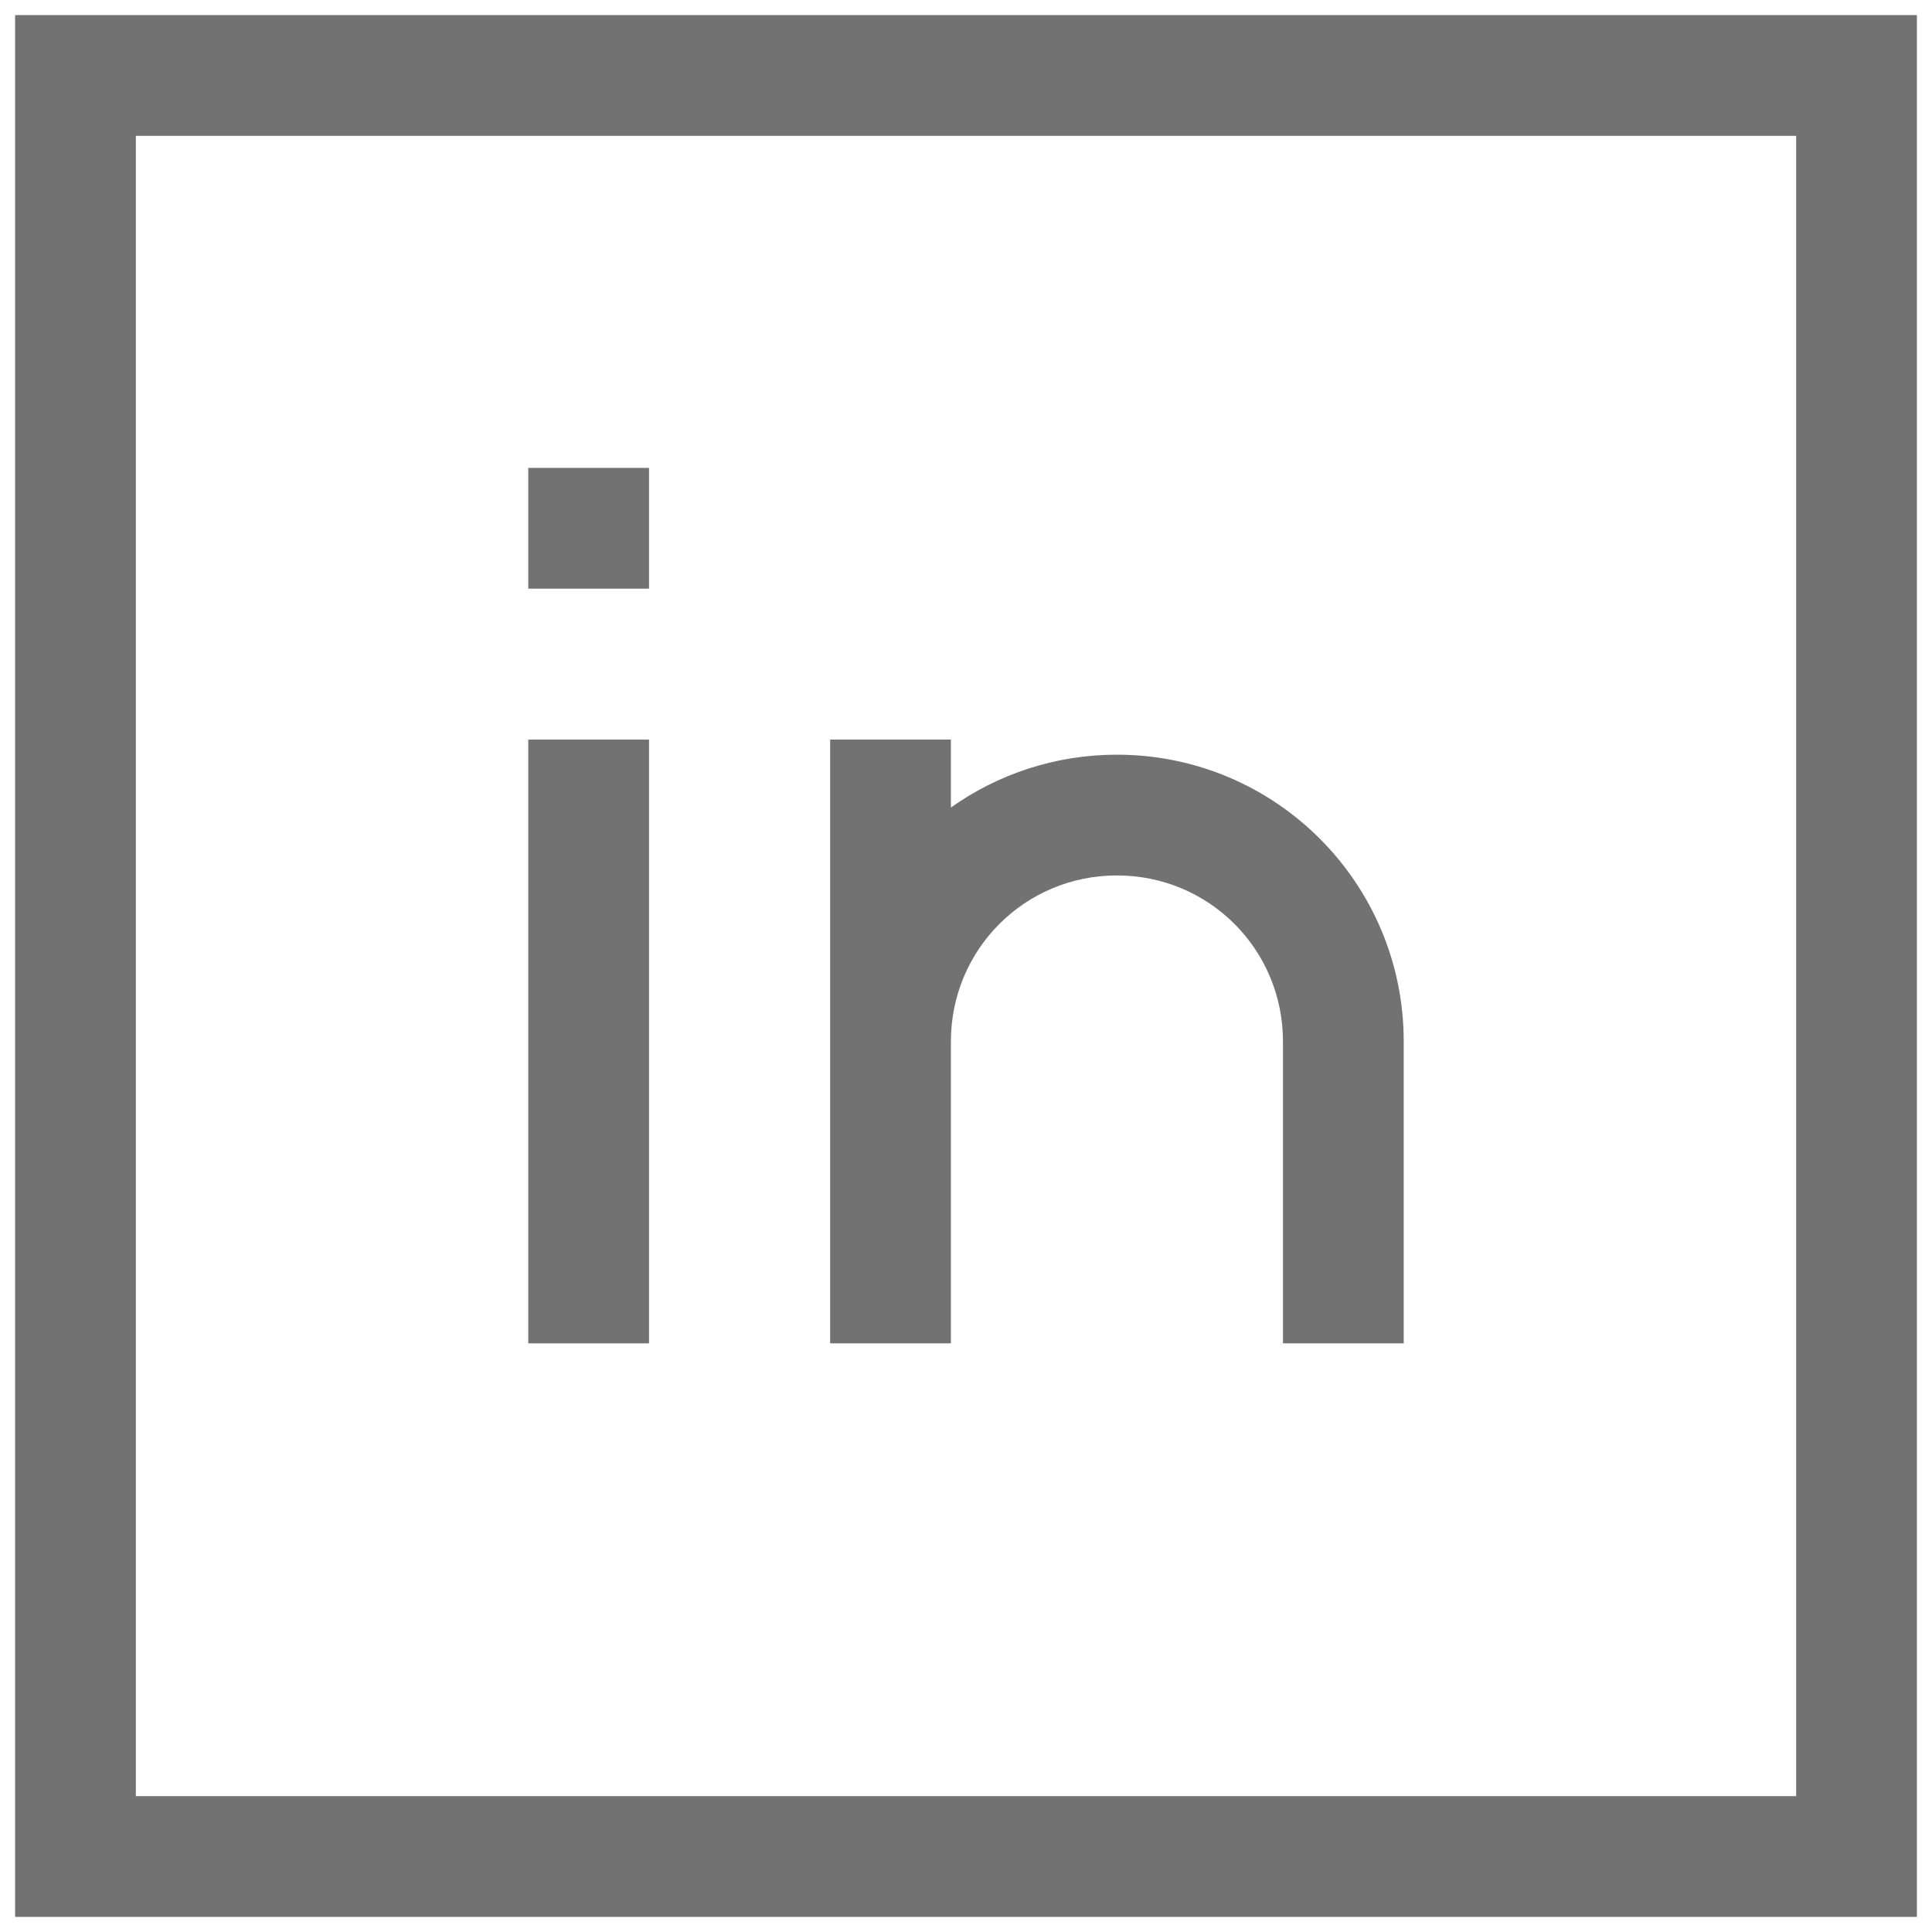
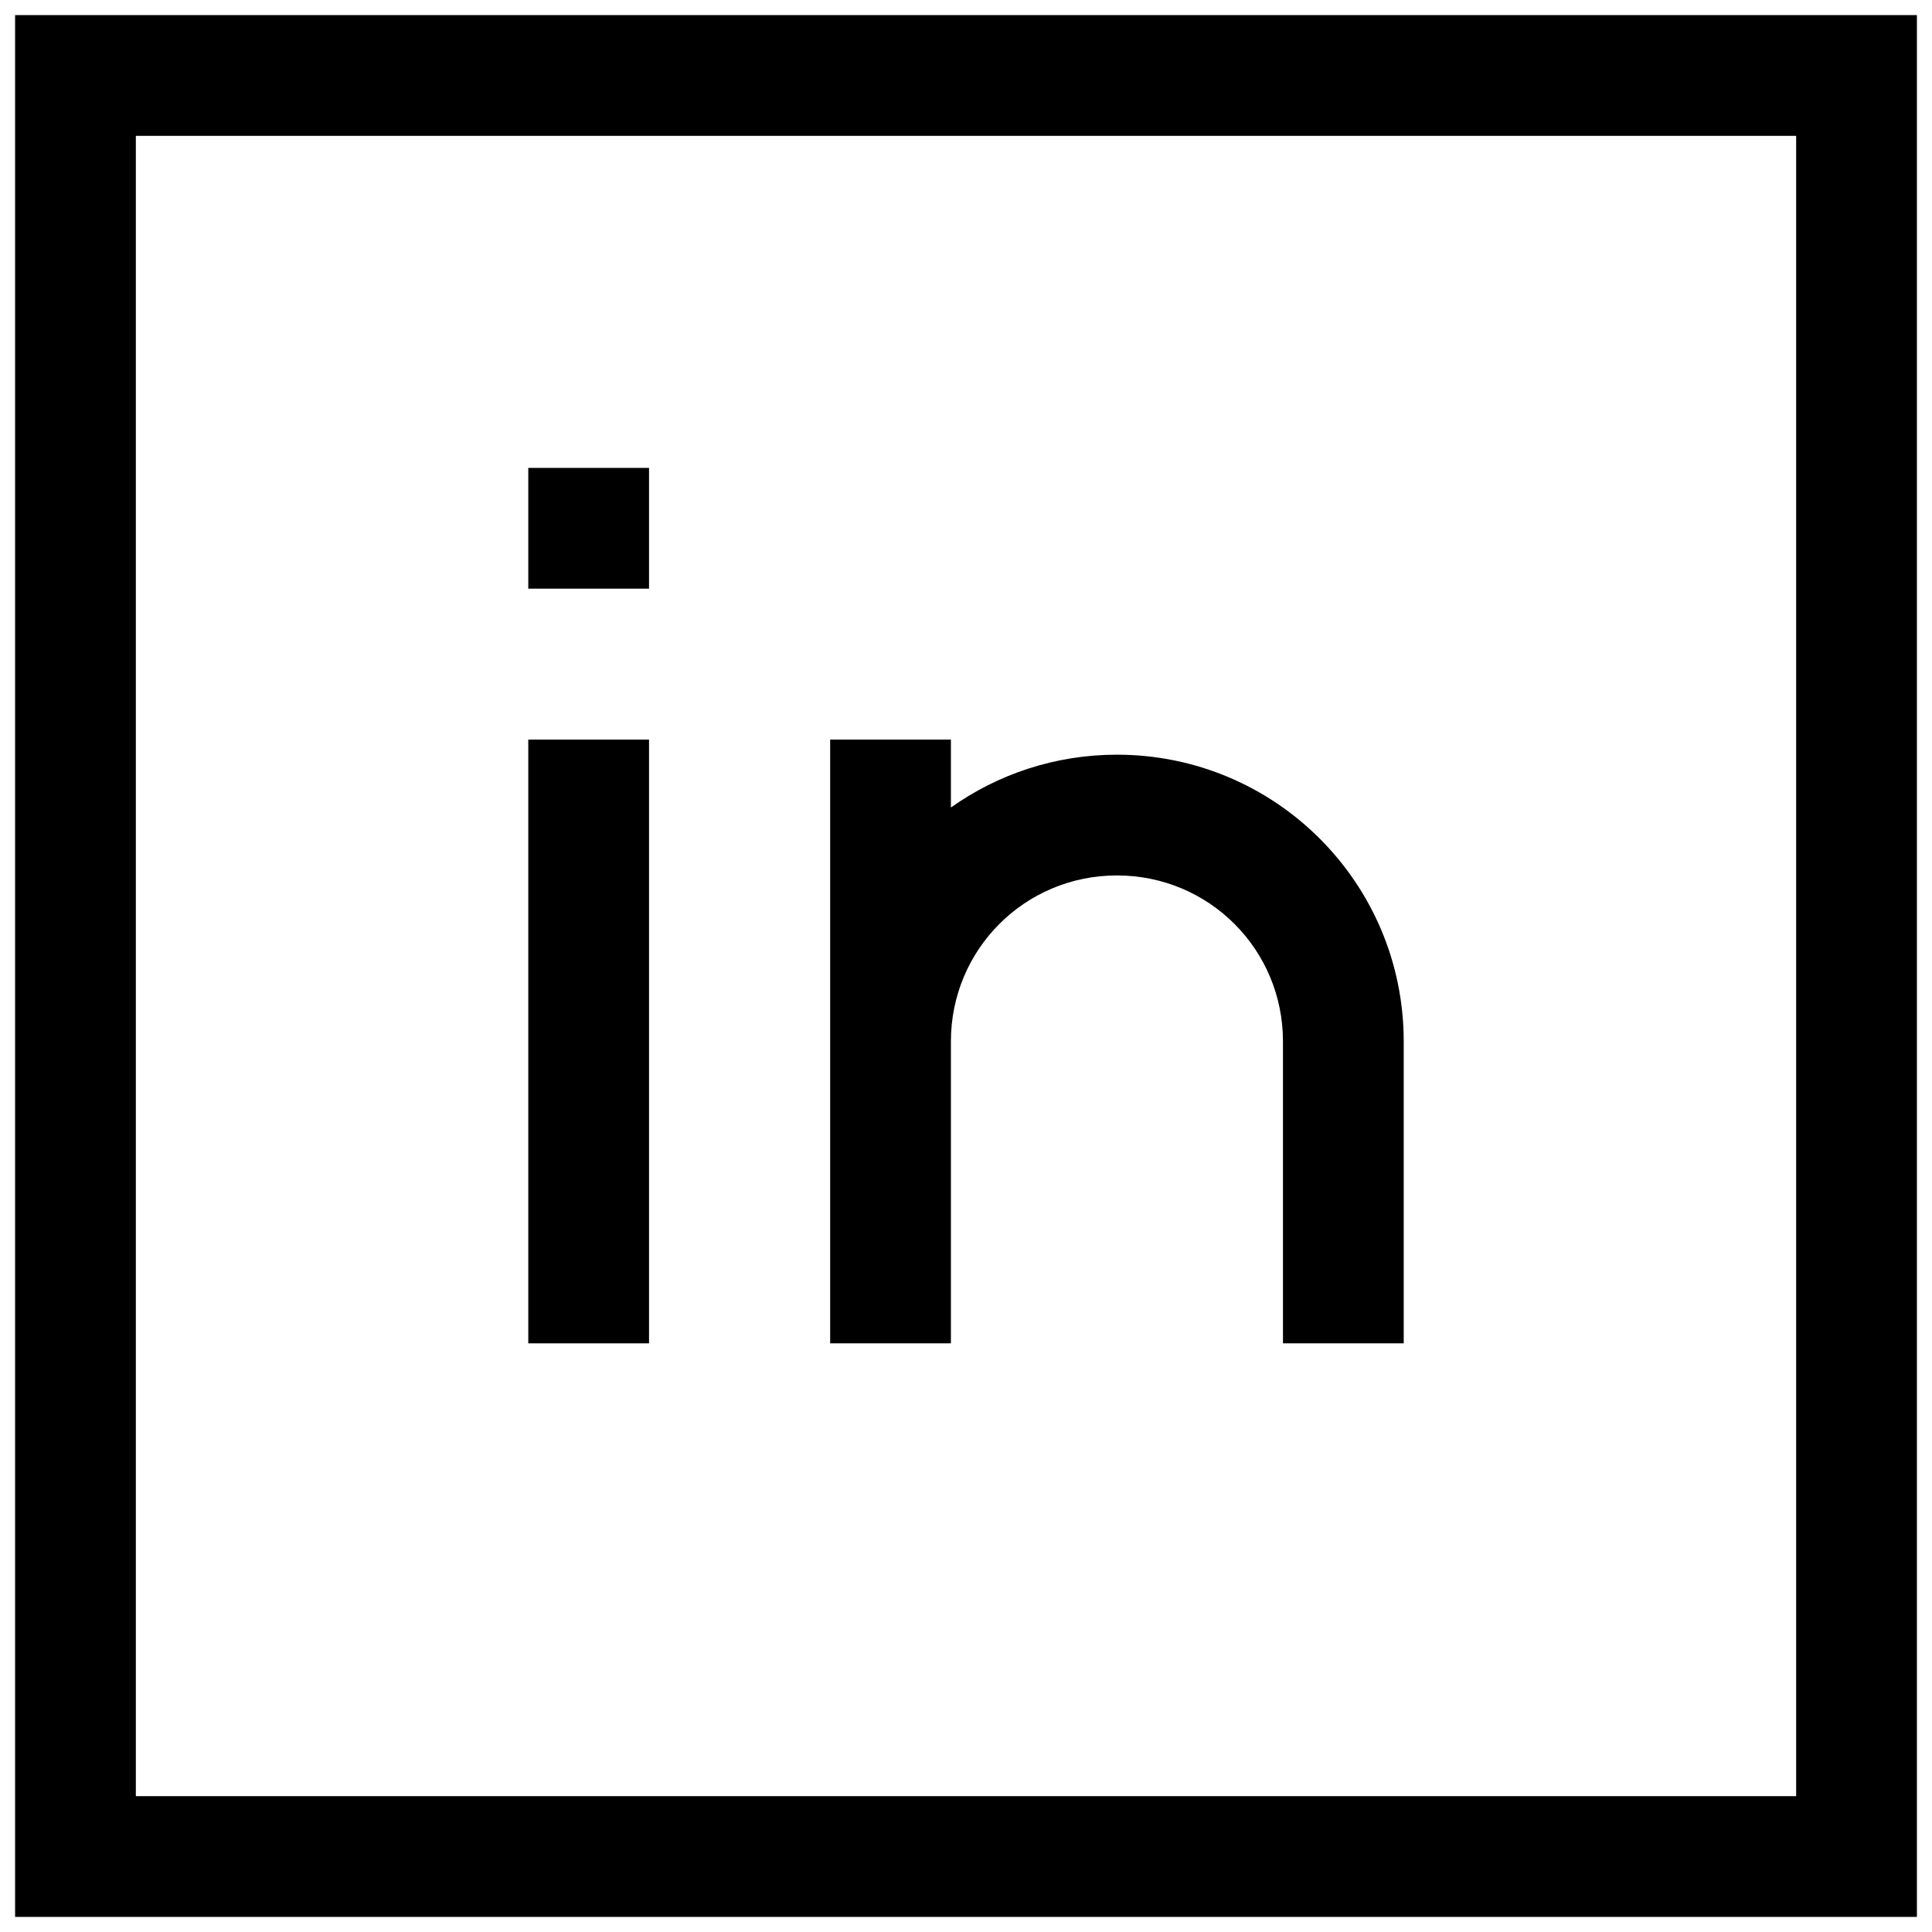
- <svg xmlns="http://www.w3.org/2000/svg" fill="#727272" id="Layer_1" style="enable-background:new 0 0 128 128;" version="1.1" viewBox="0 0 128 128" xml:space="preserve">
+ <svg xmlns="http://www.w3.org/2000/svg" id="Layer_1" style="enable-background:new 0 0 128 128;" version="1.1" viewBox="0 0 128 128" xml:space="preserve">
  <g>
    <rect height="40" width="8" x="35" y="49" />
    <rect height="8" width="8" x="35" y="31" />
    <path d="M63,74v-5c0-6.1,4.9-11,11-11s11,4.9,11,11v20h8V69c0-10.5-8.5-19-19-19c-4.1,0-7.9,1.3-11,3.5V49h-8v20v5v15h8V74z" />
    <path d="M127,1H1v126h126V1z M119,119H9V9h110V119z" />
  </g>
</svg>
